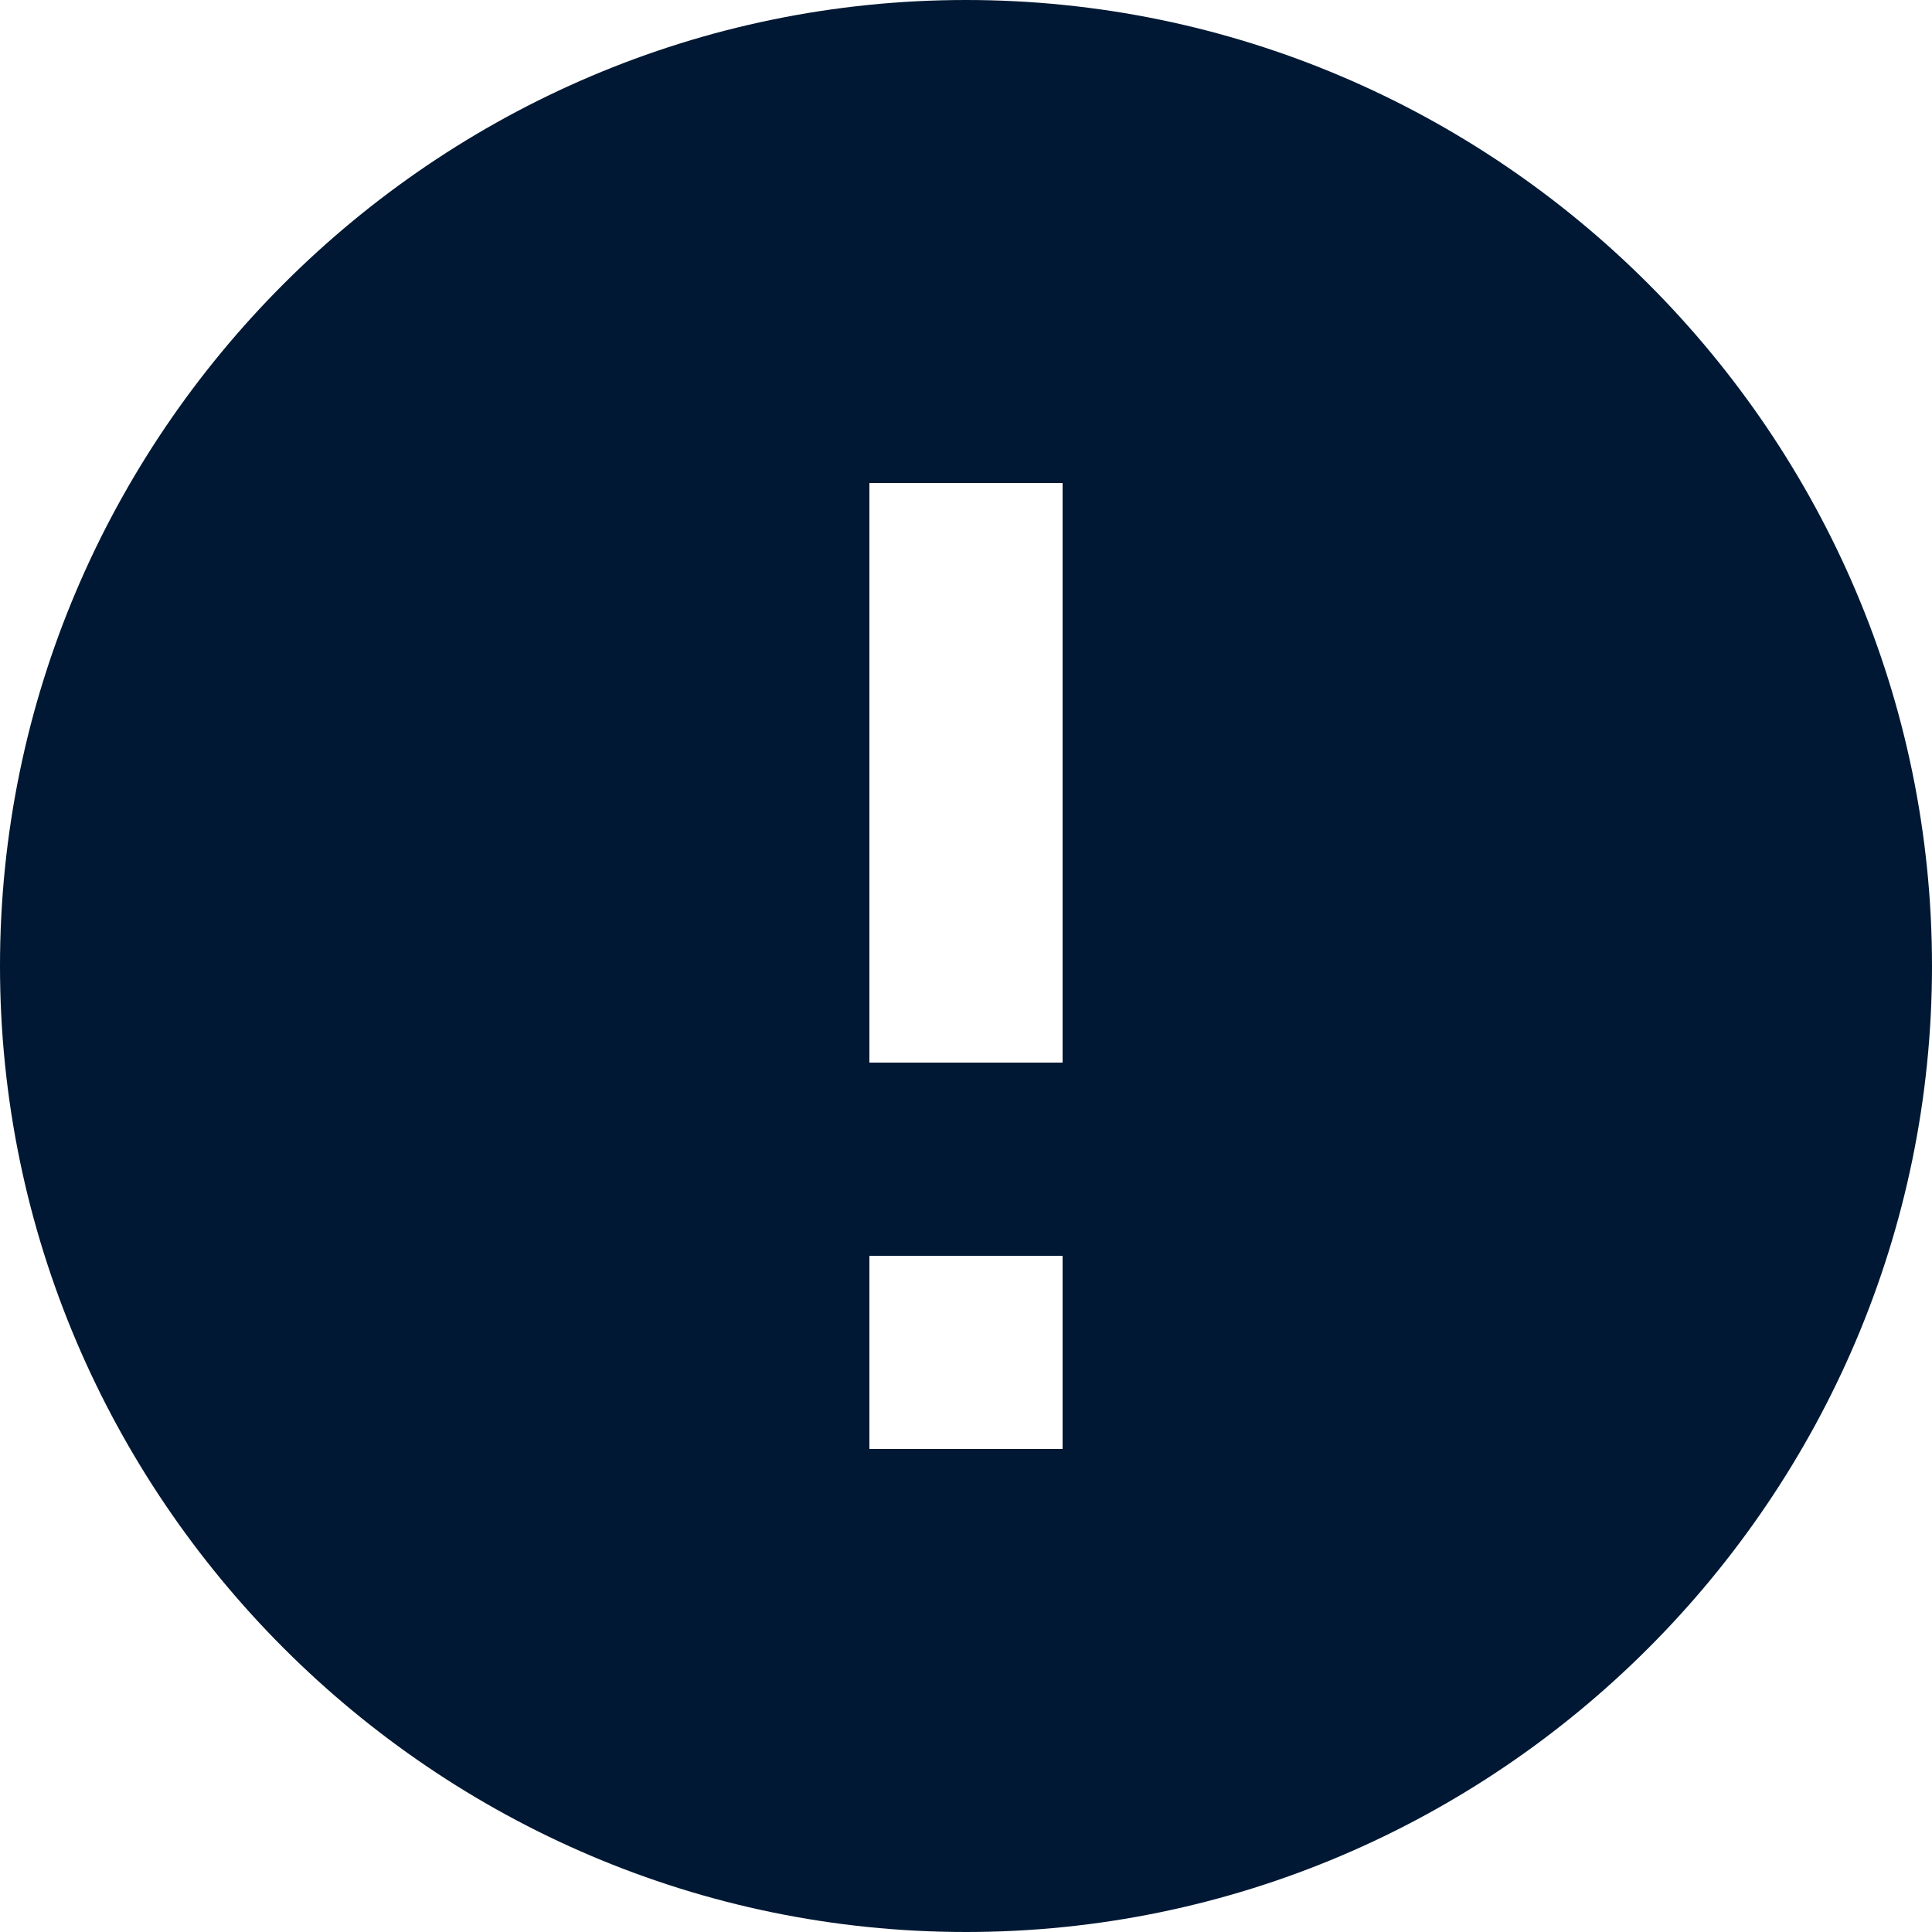
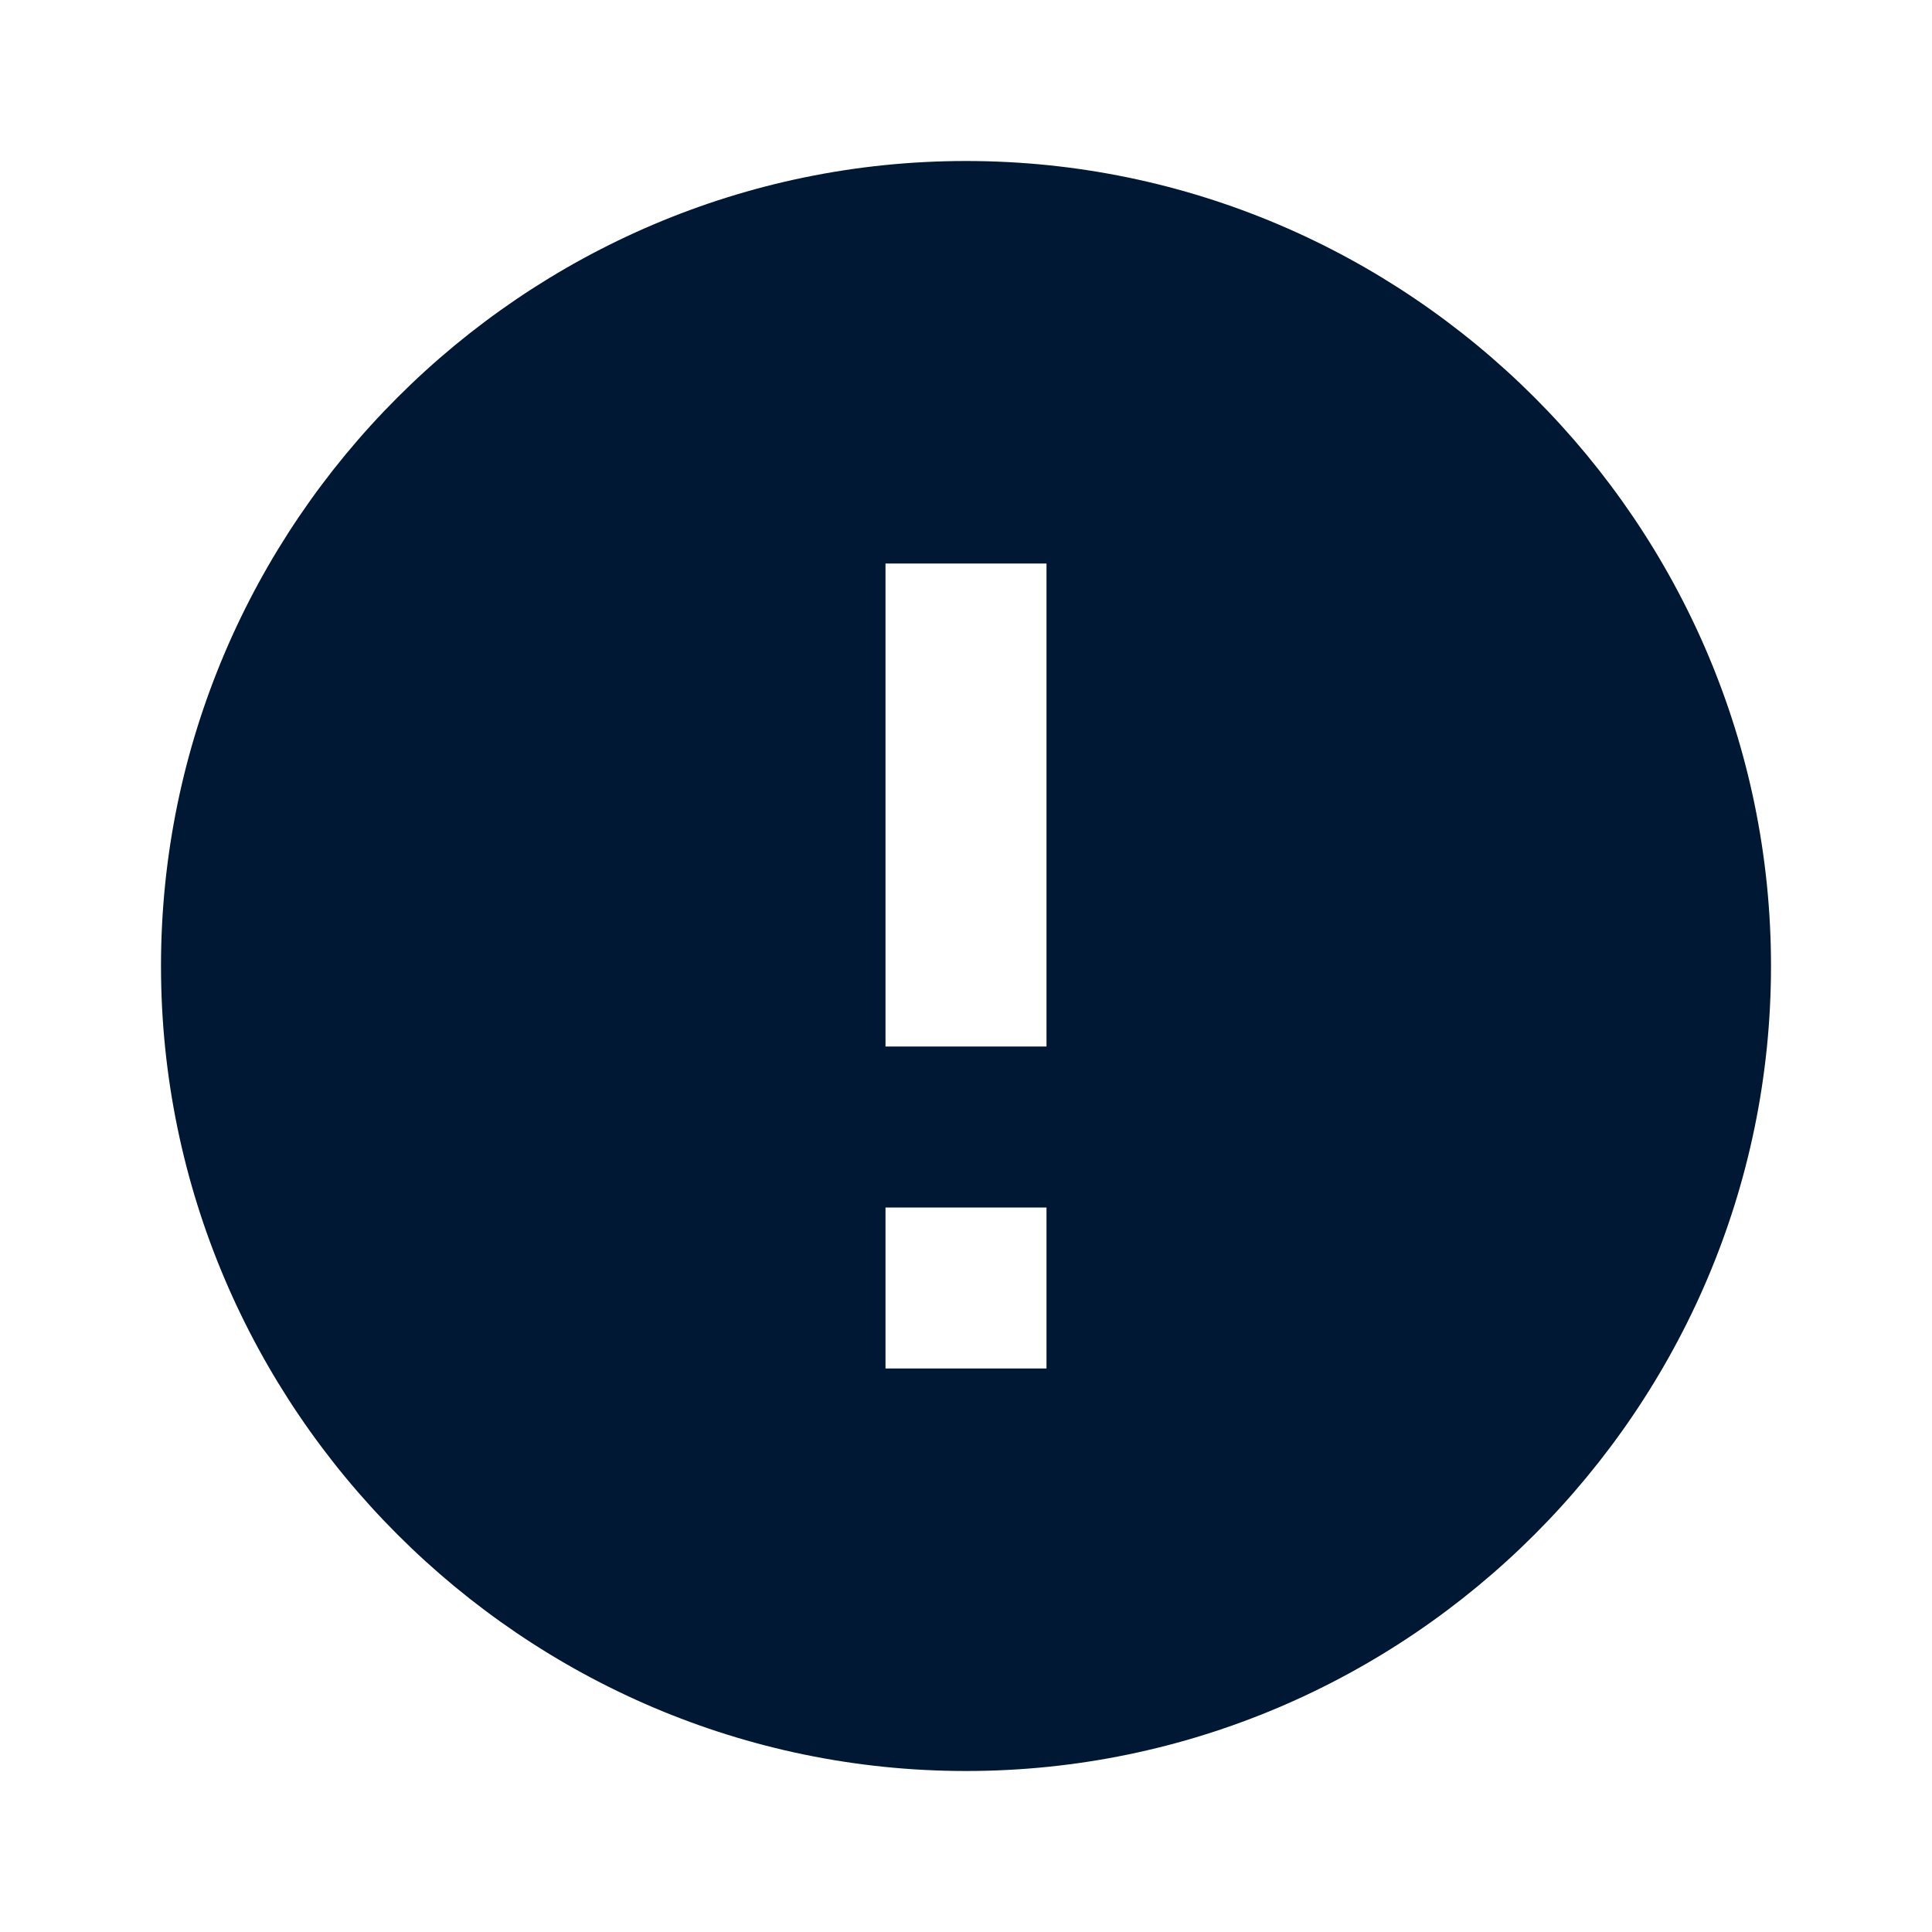
- <svg xmlns="http://www.w3.org/2000/svg" version="1.1" id="Layer_1" x="0px" y="0px" viewBox="0 0 20 20" style="enable-background:new 0 0 20 20;" xml:space="preserve">
+ <svg xmlns="http://www.w3.org/2000/svg" version="1.1" id="Layer_1" x="0px" y="0px" viewBox="0 0 24 24" style="enable-background:new 0 0 24 24;" xml:space="preserve">
  <style type="text/css">
	.st0{fill:#001833;}
</style>
-   <path id="path-1_1_" class="st0" d="M10,0C4.5,0,0,4.5,0,10s4.5,10,10,10s10-4.5,10-10S15.5,0,10,0z M11,11H9V5h2V11z M11,15H9v-2h2  V15z" />
+   <path id="path-1_1_" class="st0" d="M12,2C6.5,2,2,6.5,2,12s4.5,10,10,10s10-4.5,10-10S17.5,2,12,2z M13,13h-2V7h2V13z M13,17h-2v-2  h2V17z" />
</svg>
